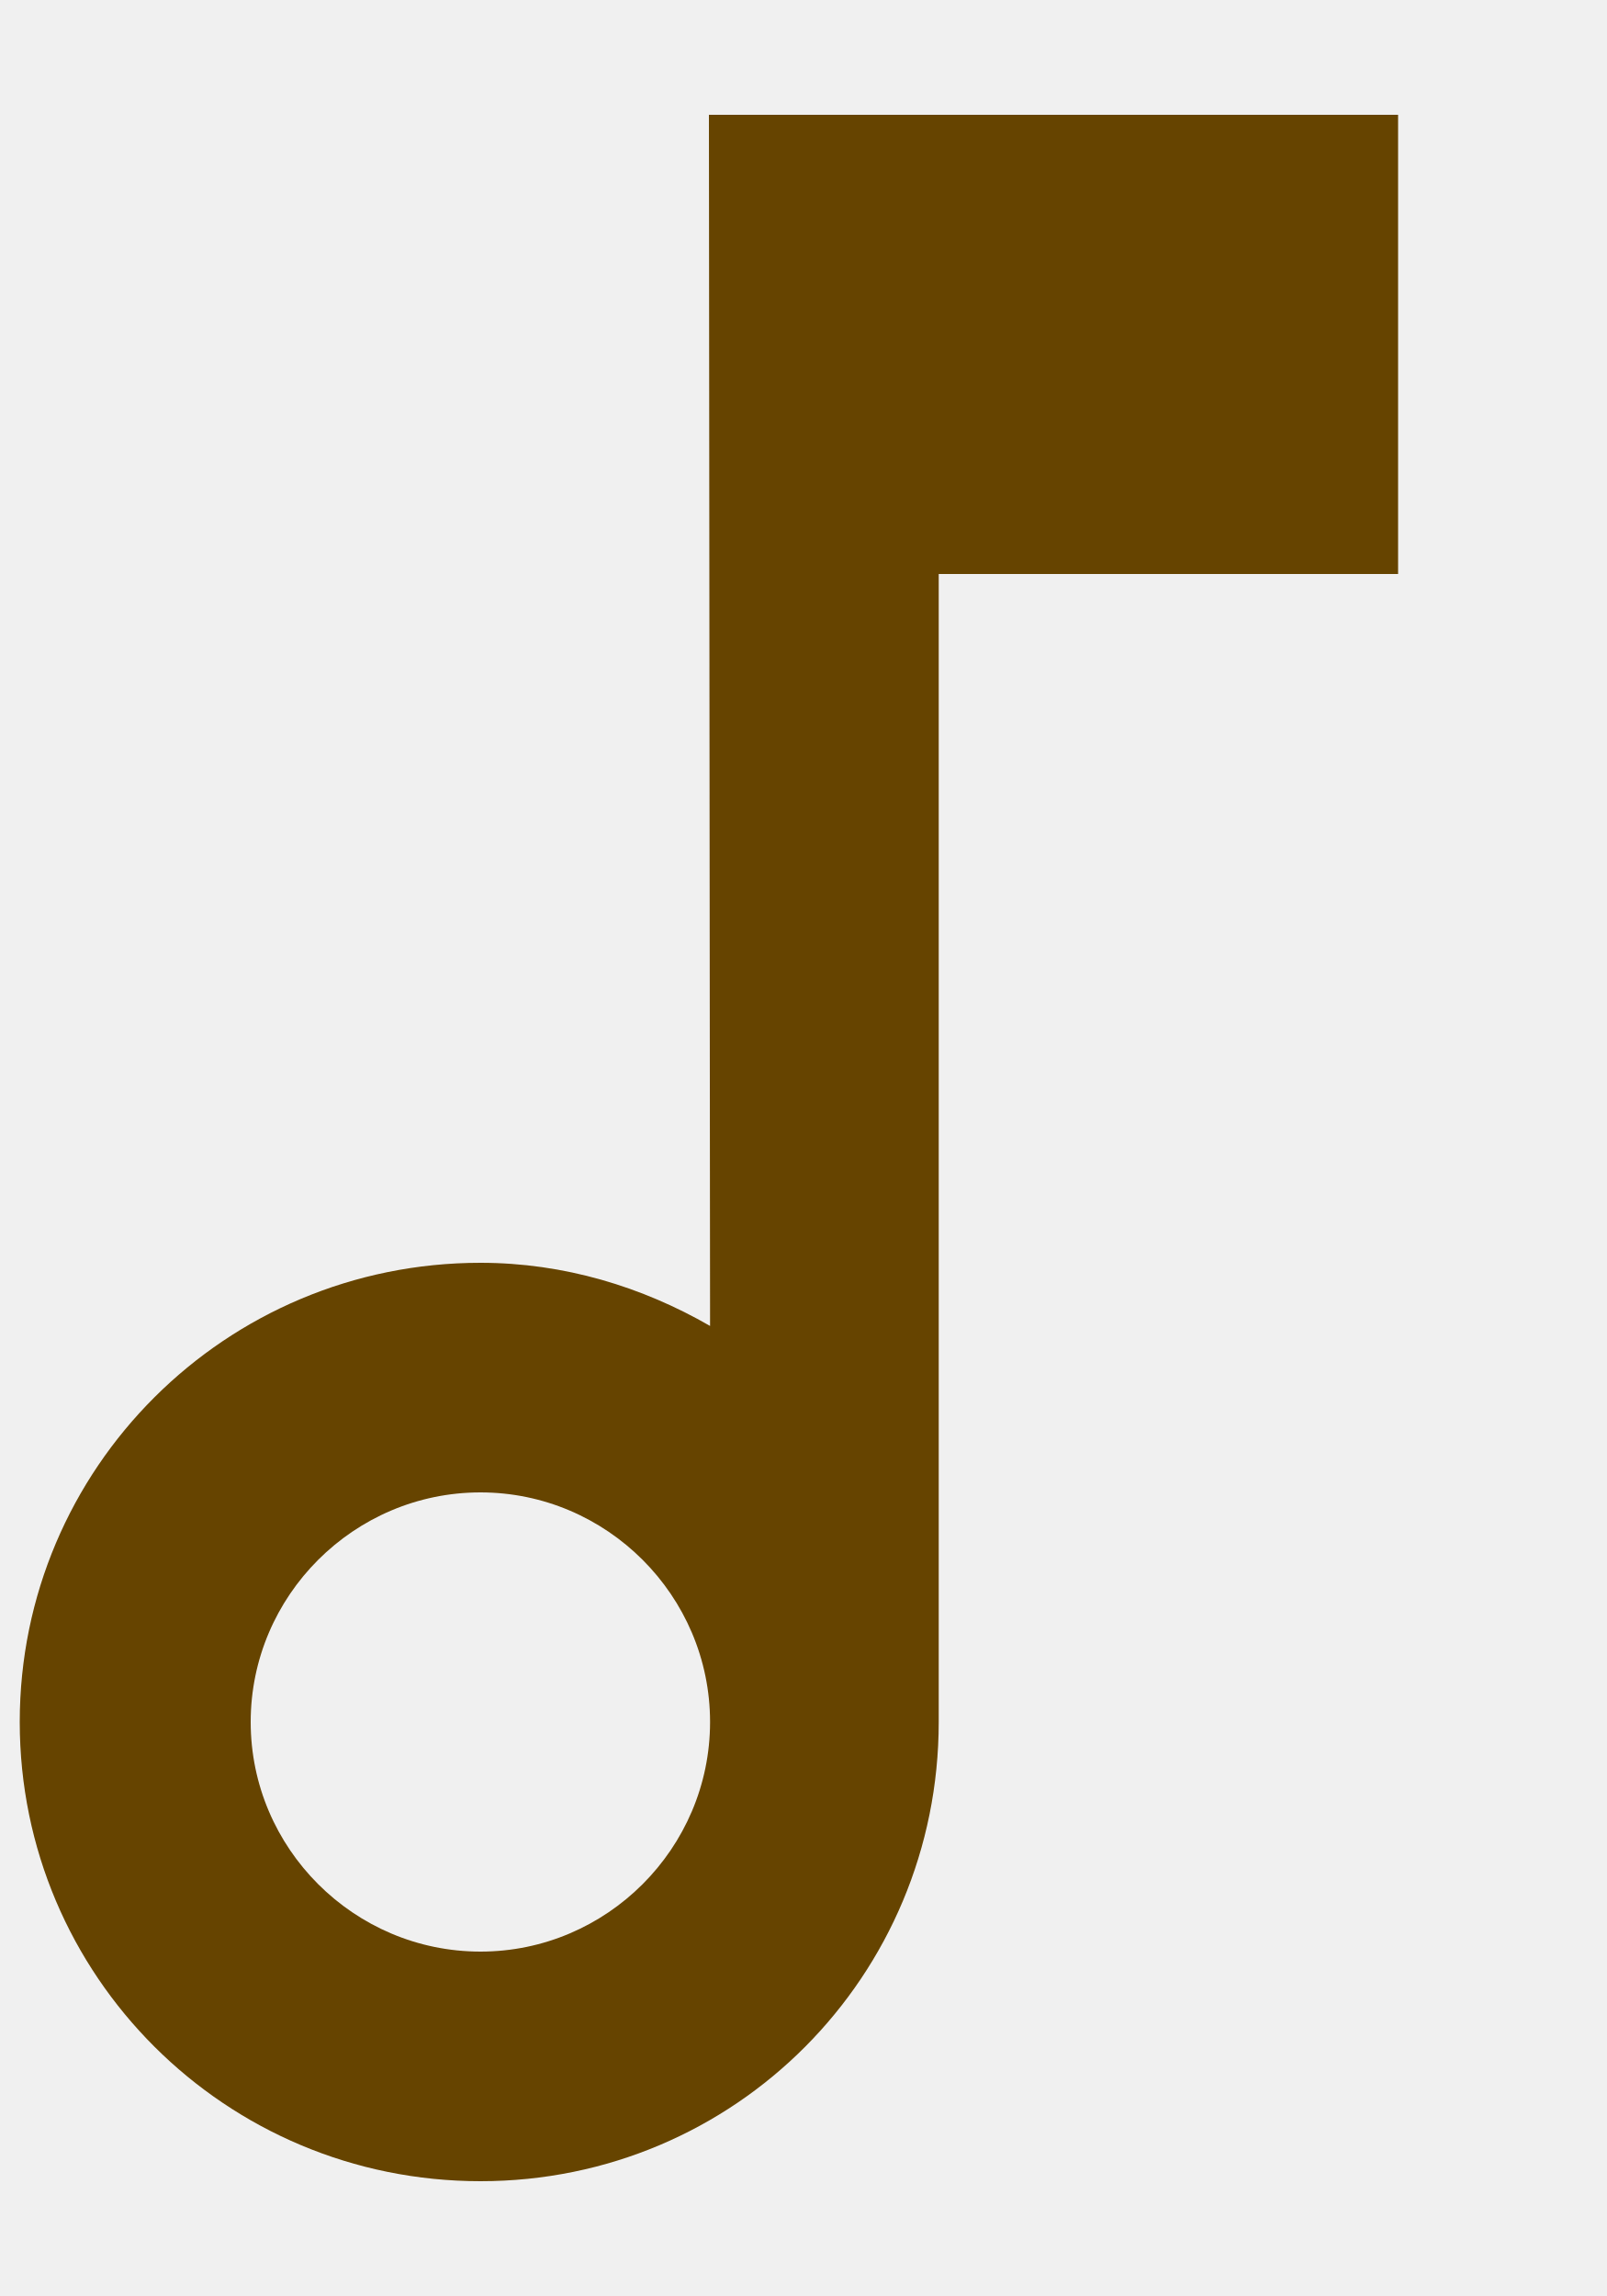
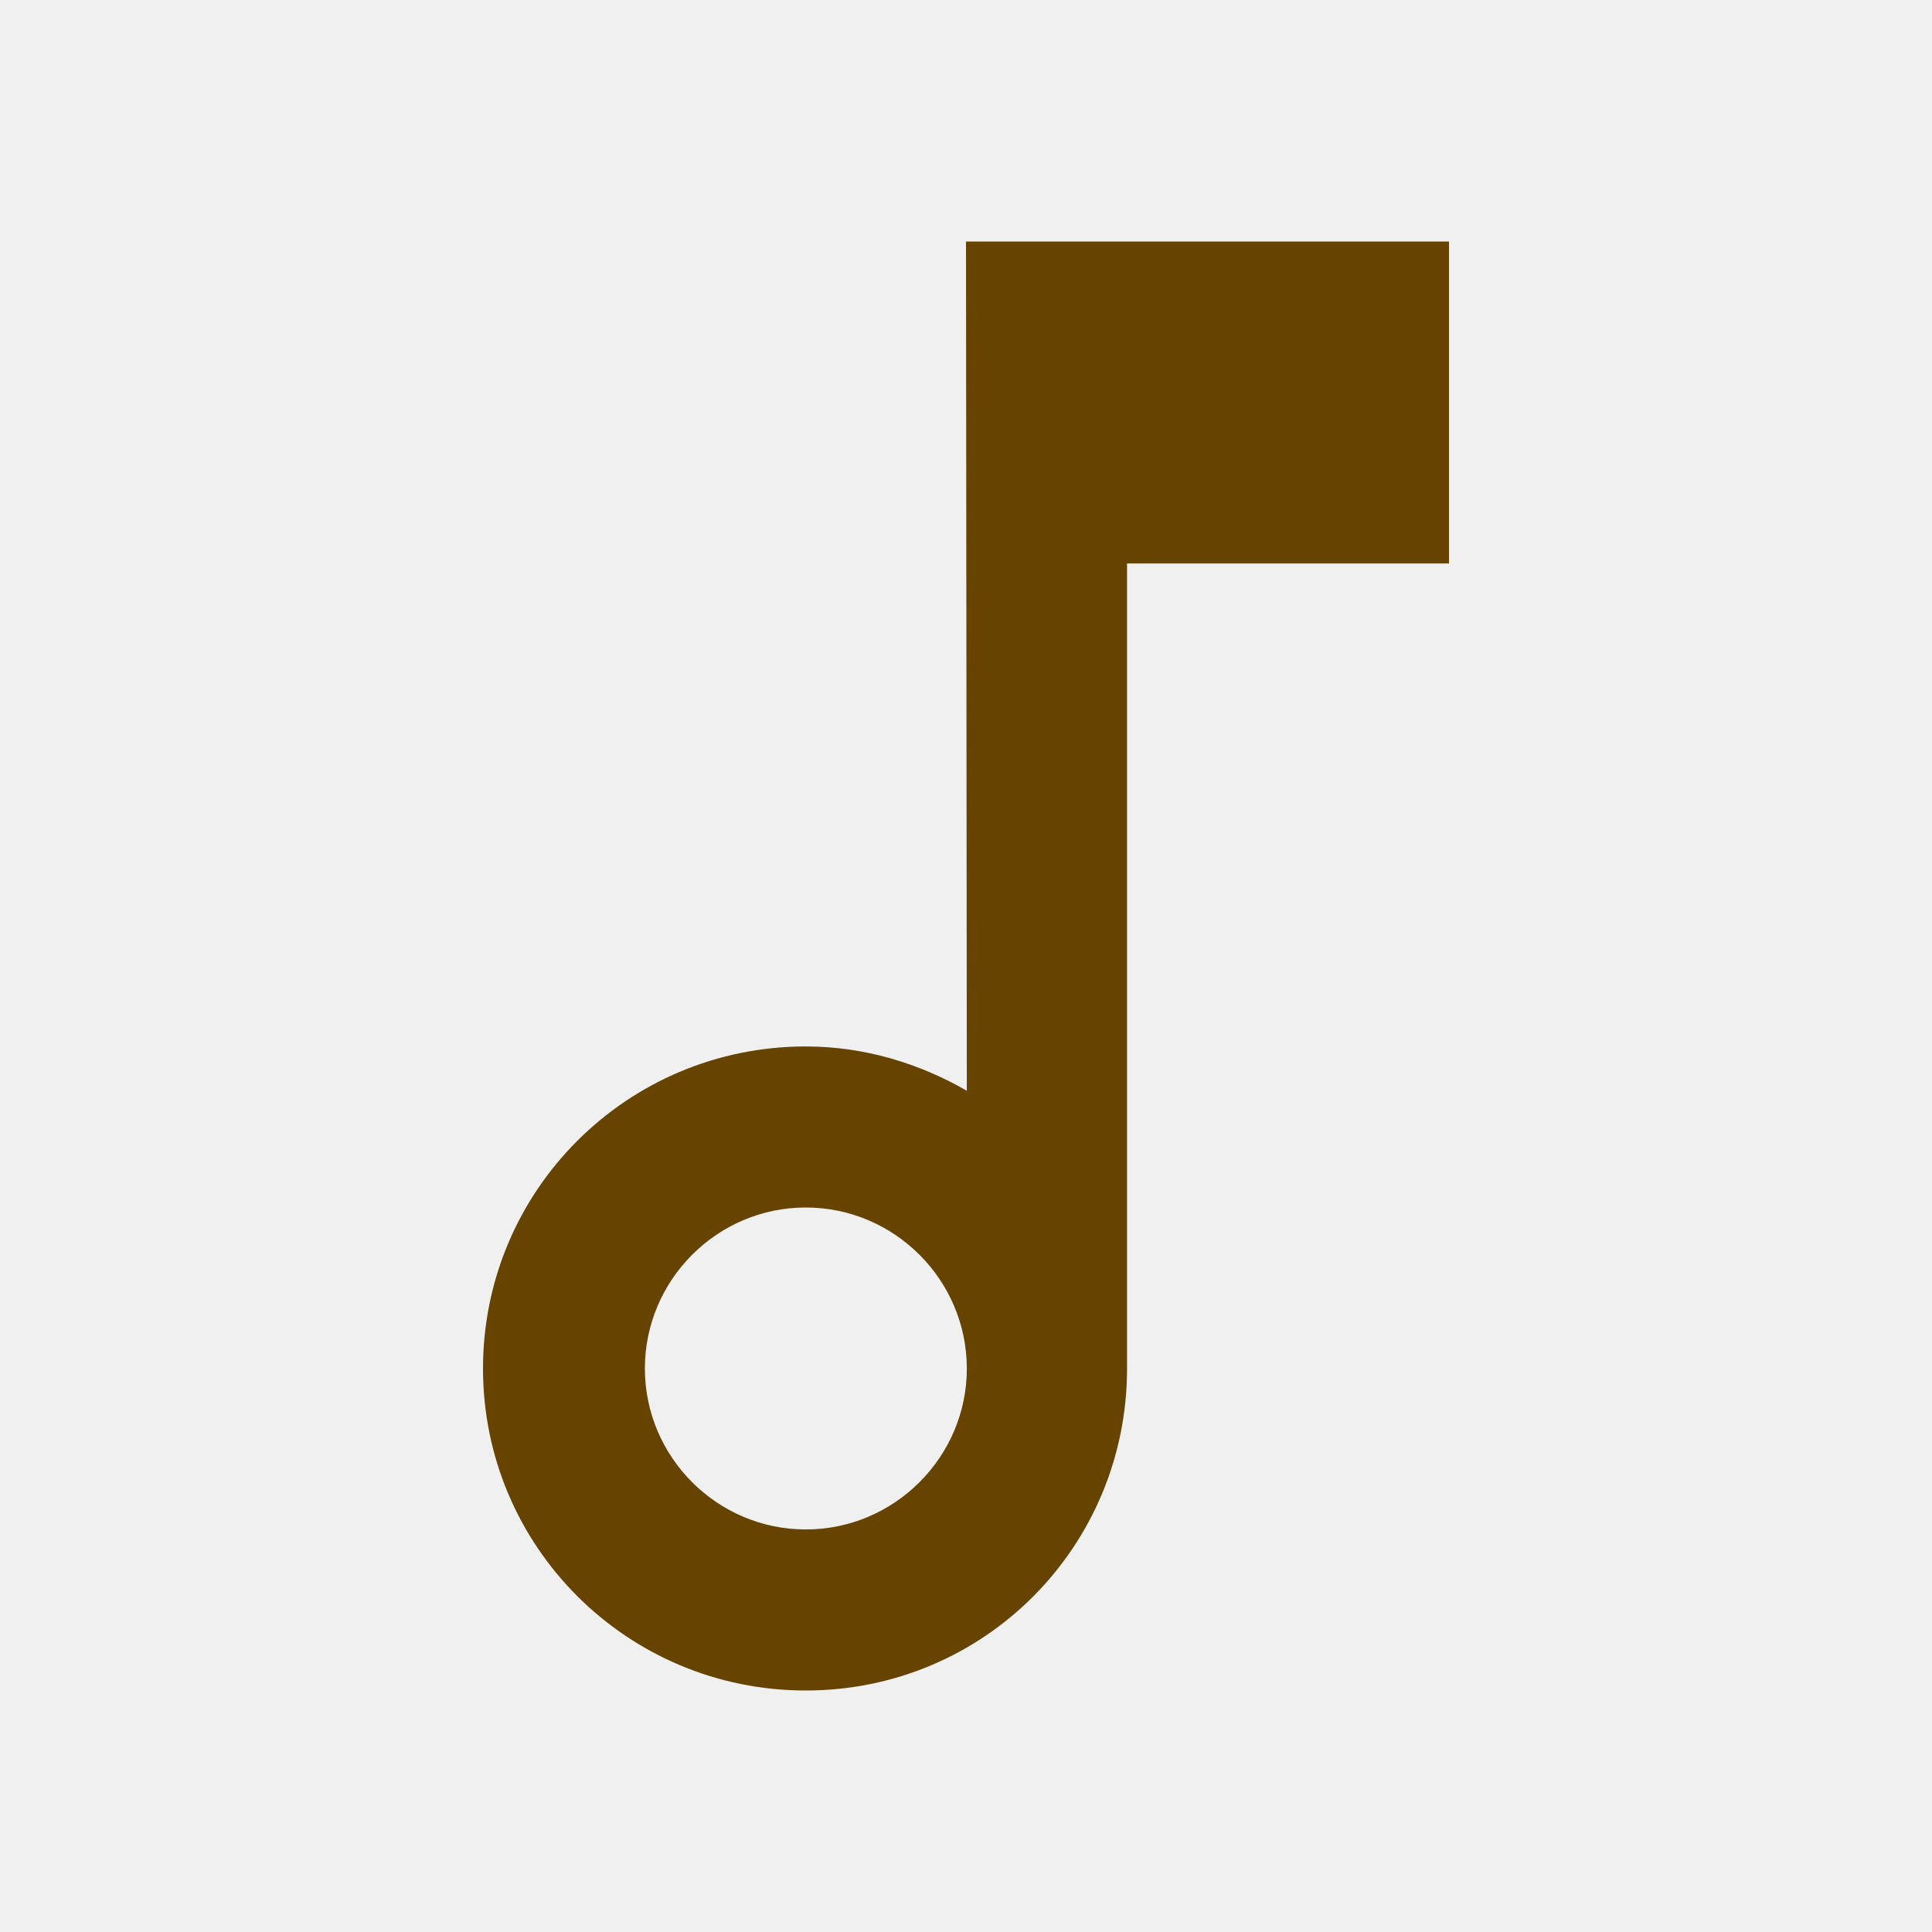
- <svg xmlns="http://www.w3.org/2000/svg" width="7" height="10" viewBox="0 0 7 10" fill="none">
-   <path d="M3.088 0.5L3.093 5.775C2.798 5.605 2.458 5.5 2.093 5.5C0.982 5.5 0.086 6.395 0.086 7.5C0.086 8.605 0.982 9.5 2.093 9.5C3.203 9.5 4.089 8.605 4.089 7.5V2.5H6.09V0.5H3.088ZM2.093 8.5C1.542 8.5 1.092 8.05 1.092 7.5C1.092 6.95 1.542 6.5 2.093 6.5C2.643 6.5 3.093 6.95 3.093 7.5C3.093 8.05 2.643 8.5 2.093 8.5Z" fill="#664400" />
+ <svg xmlns="http://www.w3.org/2000/svg" width="14" height="14" viewBox="0 0 14 14" fill="none">
+   <g clip-path="url(#clip0_530_218)">
+     <path d="M7 1.75L7.006 7.904C6.662 7.706 6.265 7.583 5.839 7.583C4.544 7.583 3.5 8.627 3.5 9.917C3.5 11.206 4.544 12.25 5.839 12.25C7.134 12.25 8.167 11.206 8.167 9.917V4.083H10.5V1.75H7ZM5.839 11.083C5.197 11.083 4.673 10.558 4.673 9.917C4.673 9.275 5.197 8.75 5.839 8.75C6.481 8.75 7.006 9.275 7.006 9.917C7.006 10.558 6.481 11.083 5.839 11.083Z" fill="#664400" />
+   </g>
+   <defs>
+     <clipPath id="clip0_530_218">
+       <rect width="14" height="14" fill="white" />
+     </clipPath>
+   </defs>
</svg>
